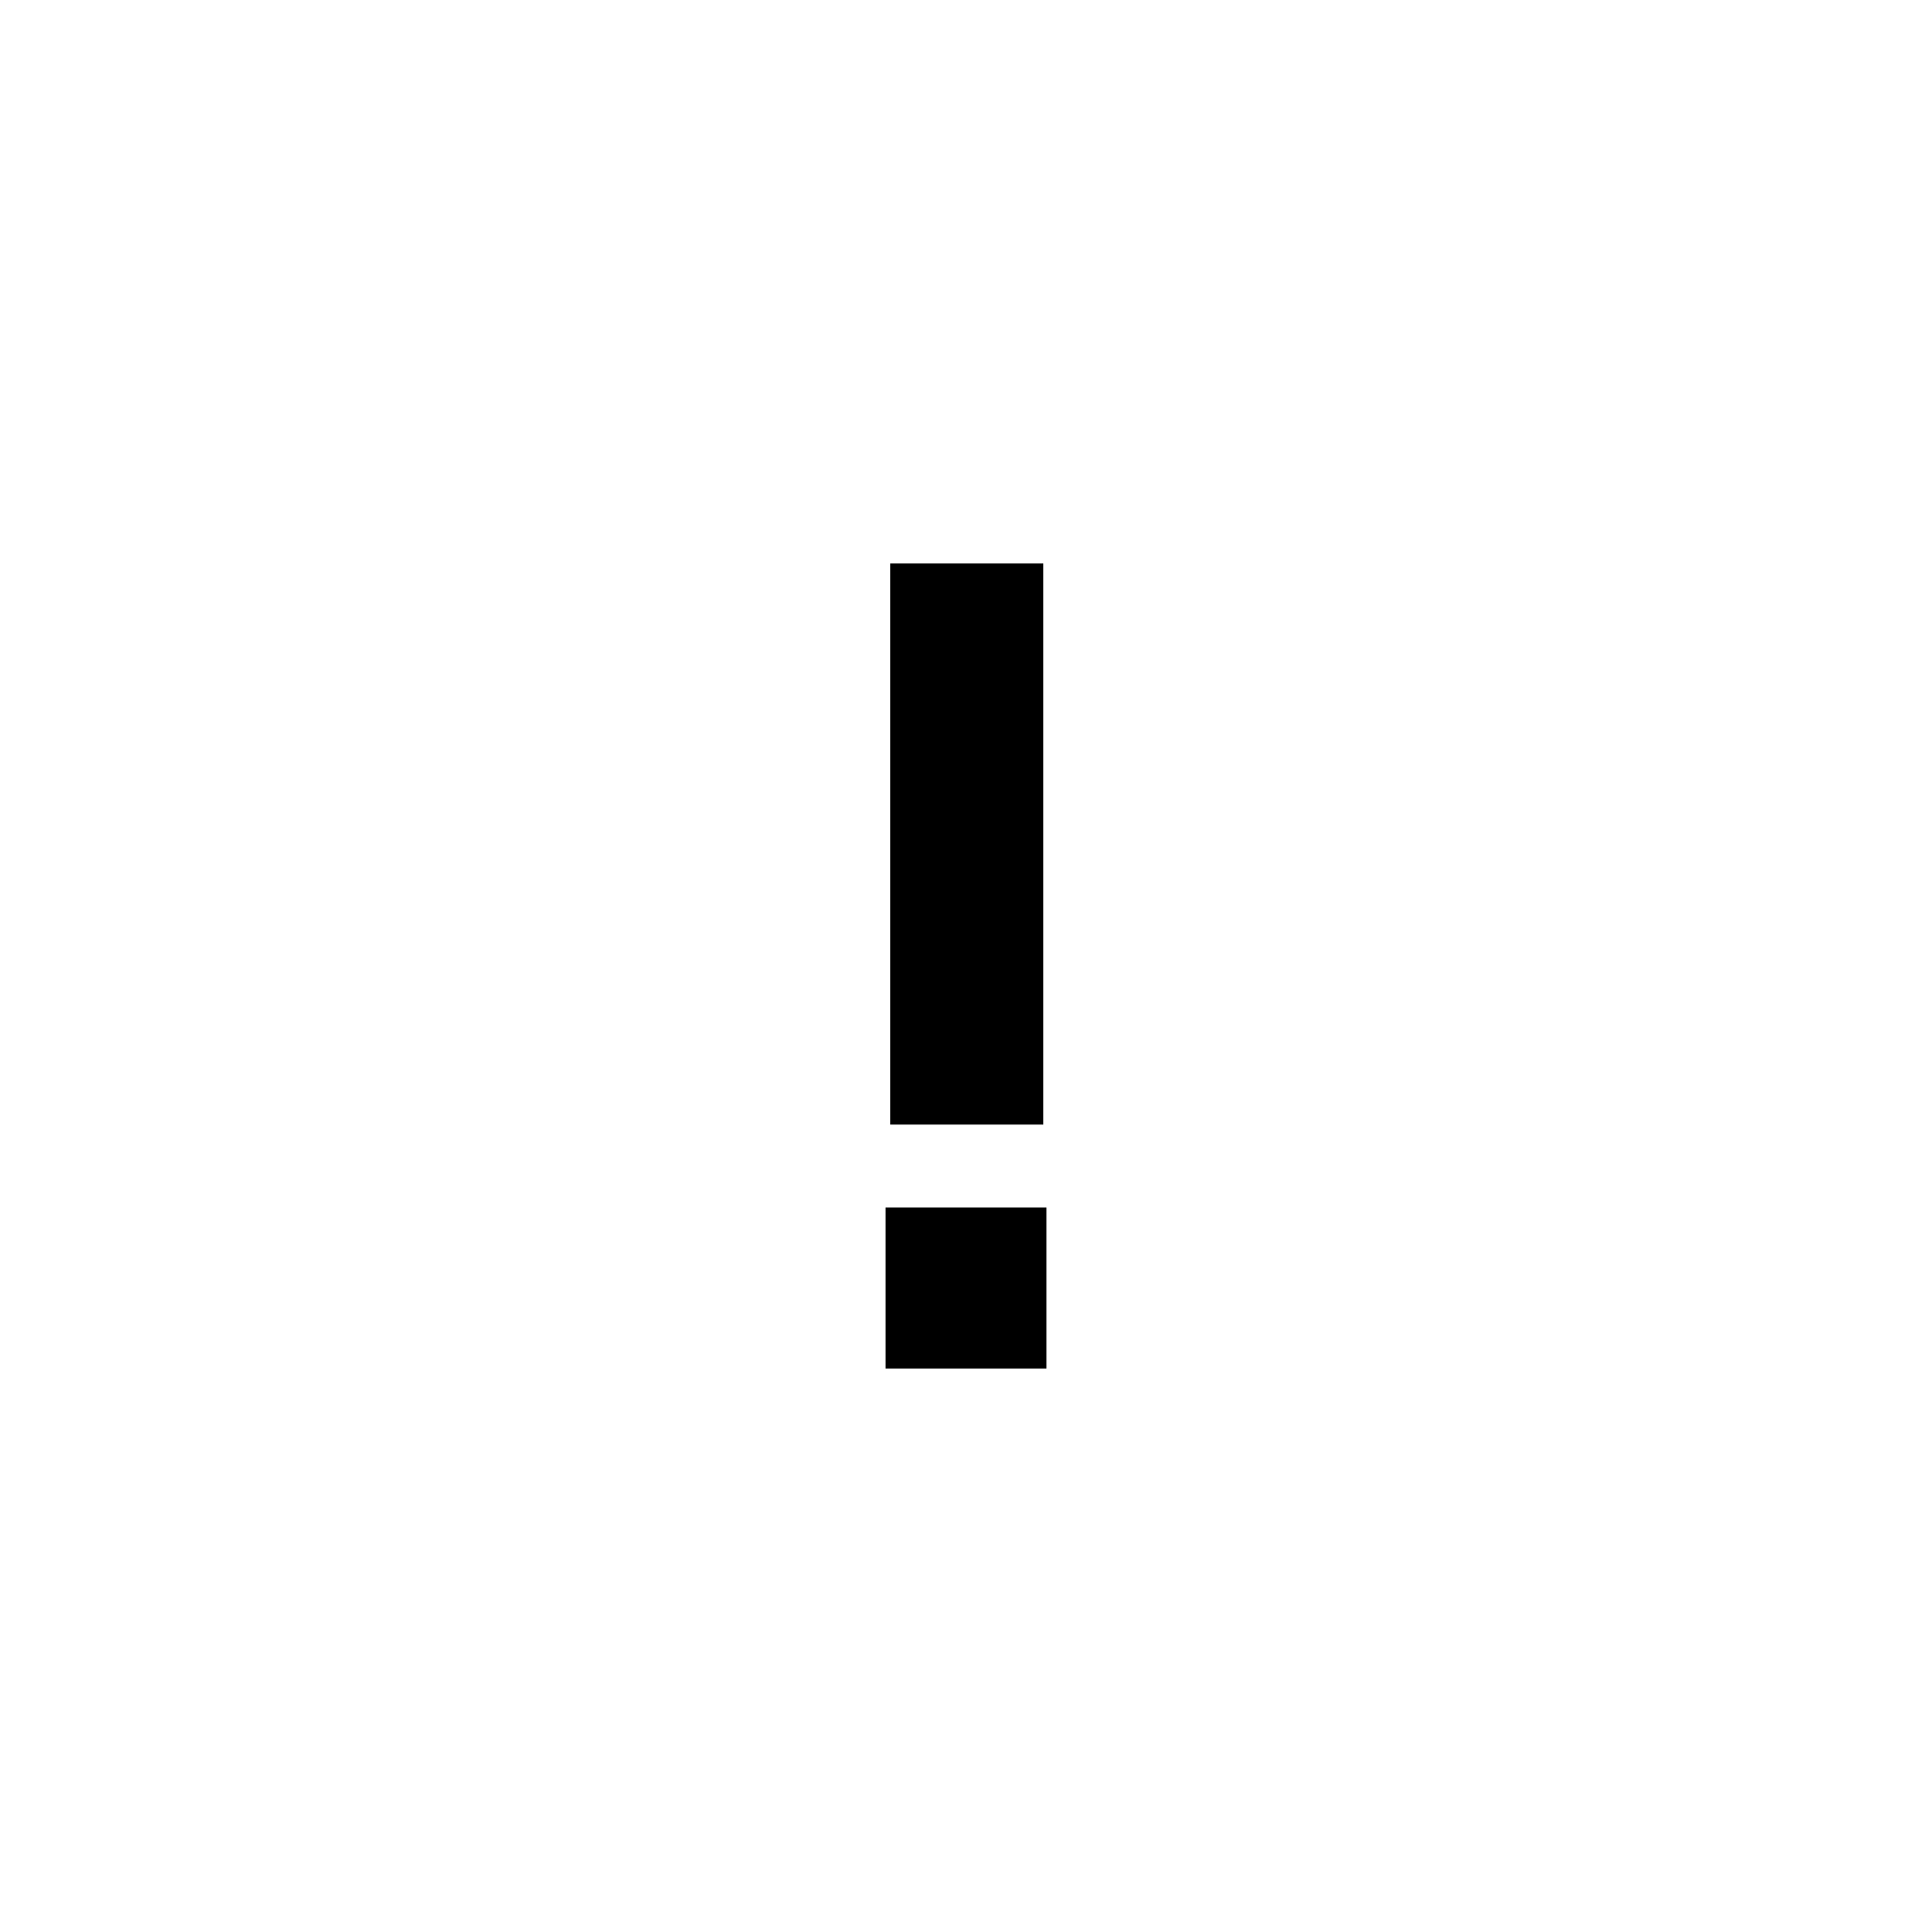
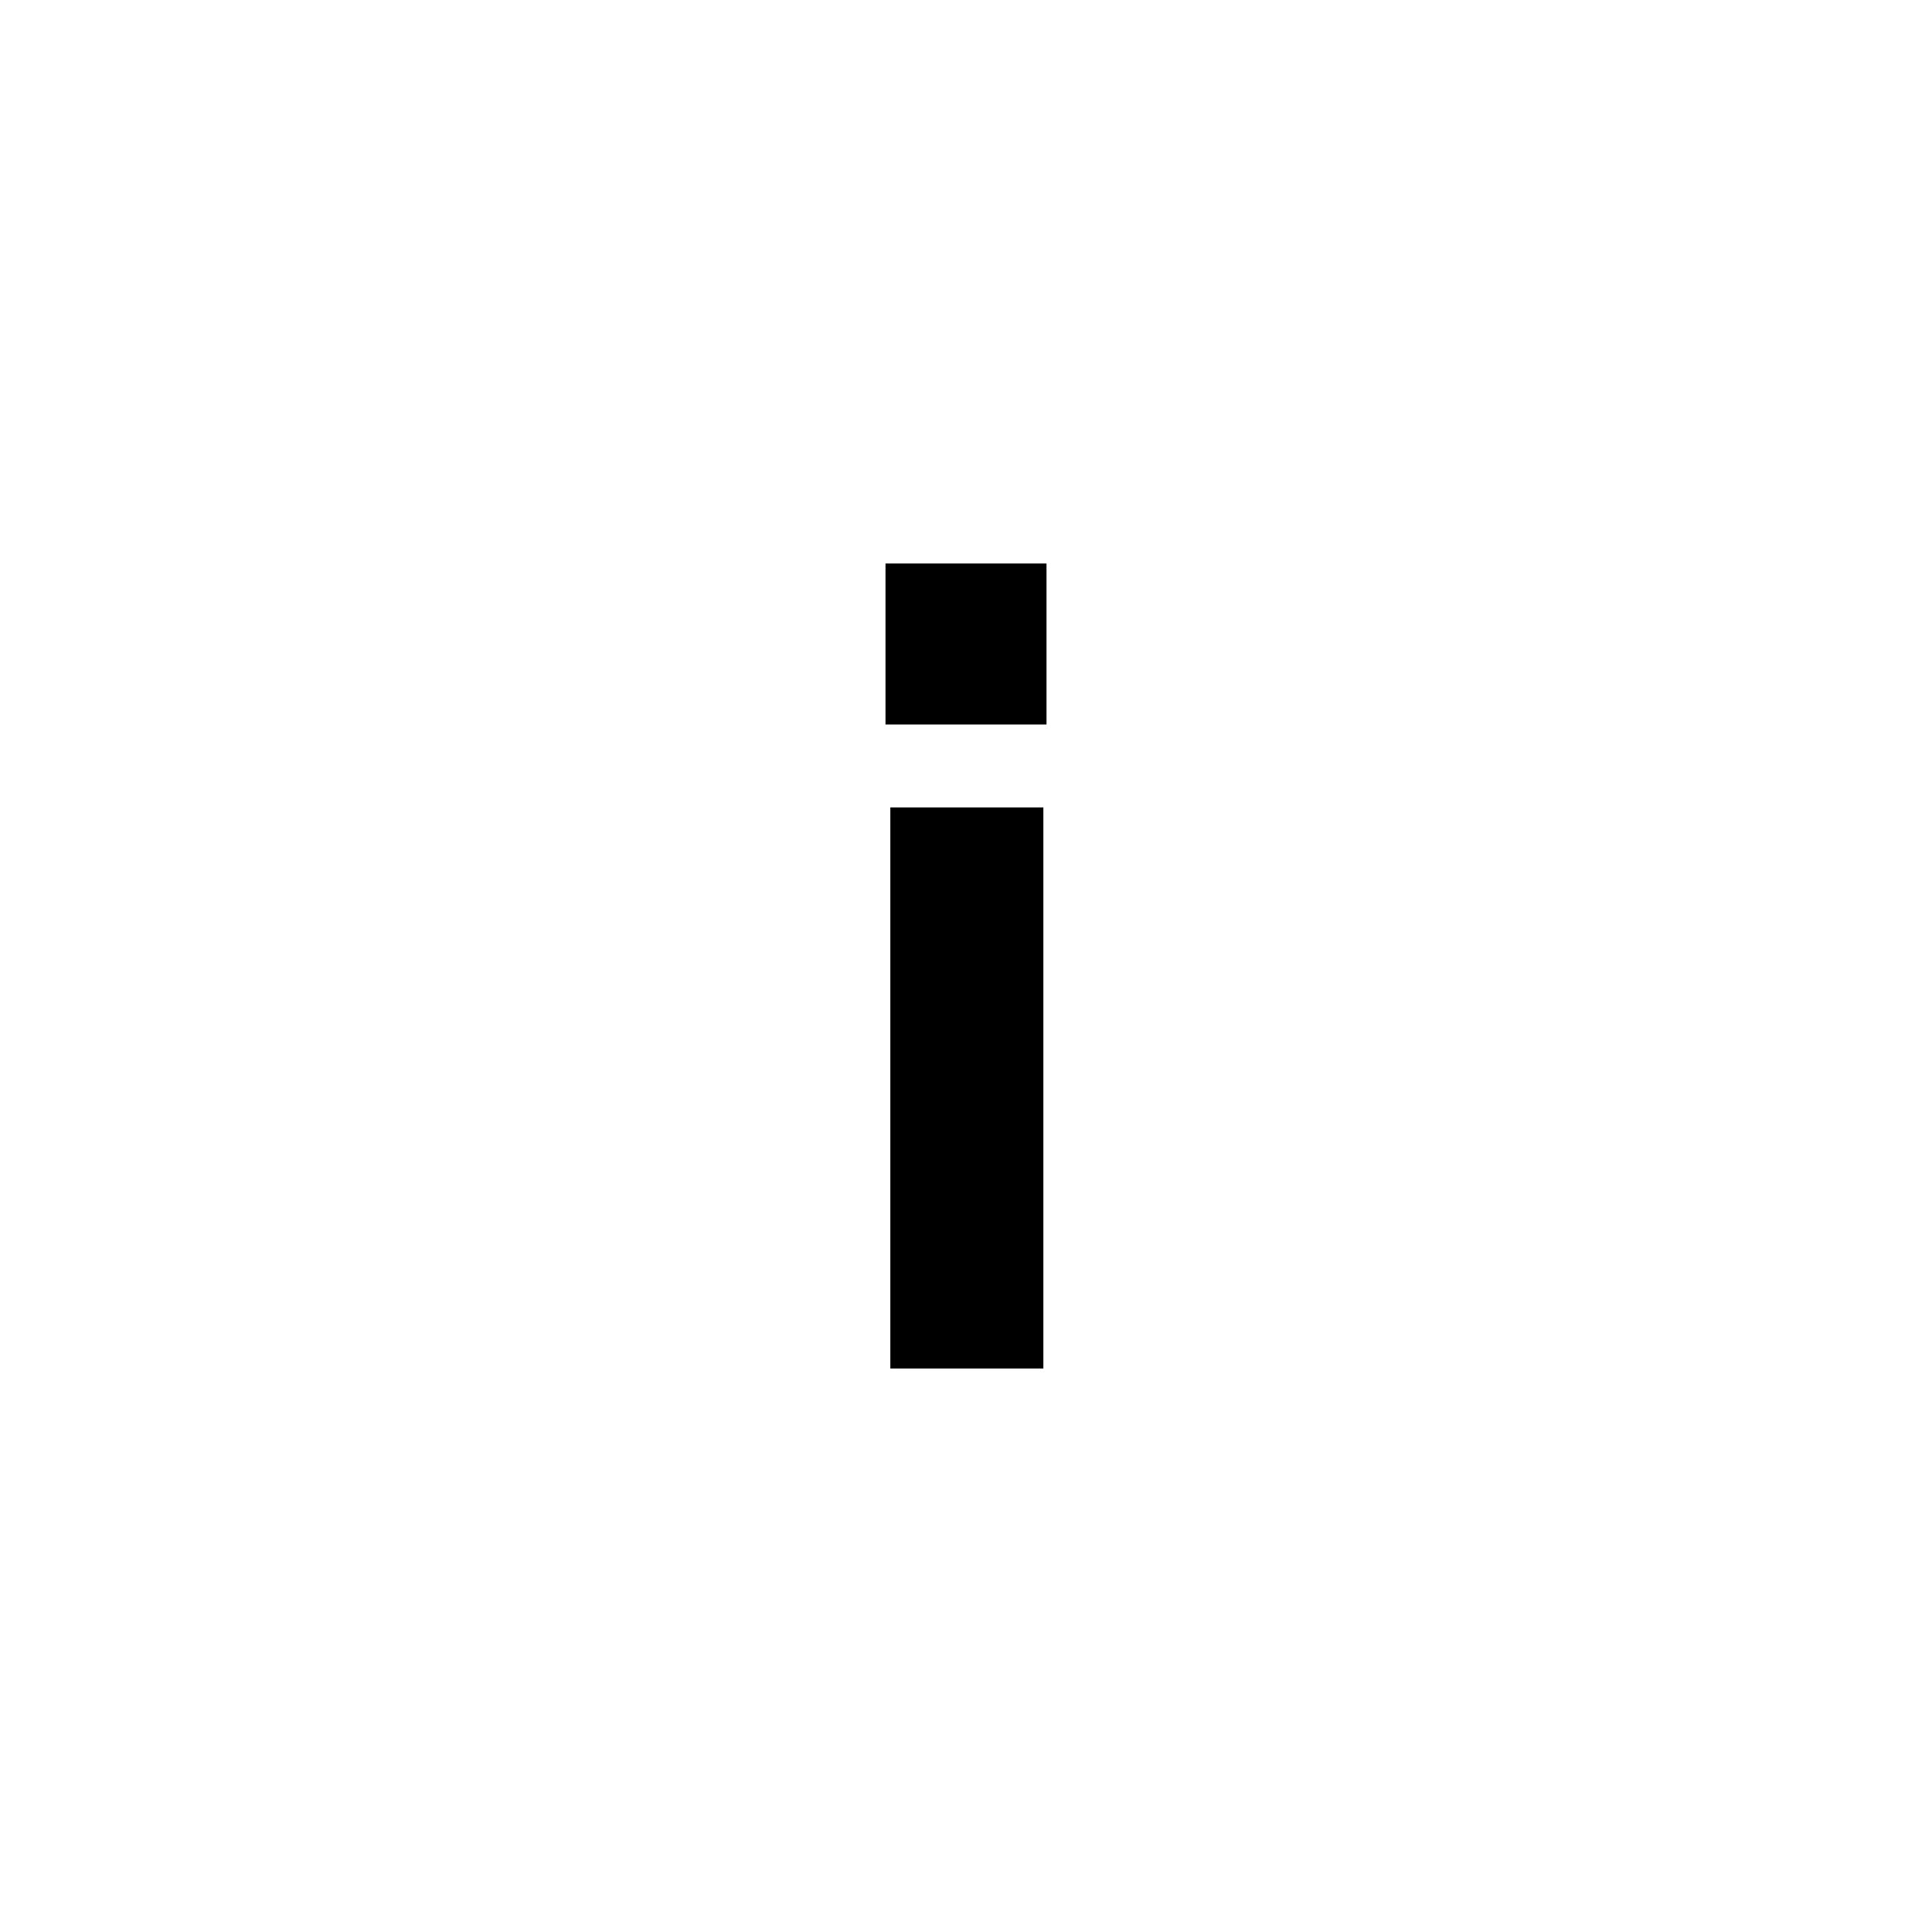
<svg xmlns="http://www.w3.org/2000/svg" viewBox="0 0 24 24" fill-rule="evenodd" clip-rule="evenodd" stroke-linejoin="round" stroke-miterlimit="1.414">
-   <path d="M12.961 13.97H11.06V7h1.901v6.97z" fill-rule="nonzero" />
-   <path d="M11 15h2v2h-2z" />
+   <path d="M12.961 10.03H11.06V17h1.901v-6.97z" fill-rule="nonzero" />
+   <path d="M11 7h2v2h-2z" />
</svg>
